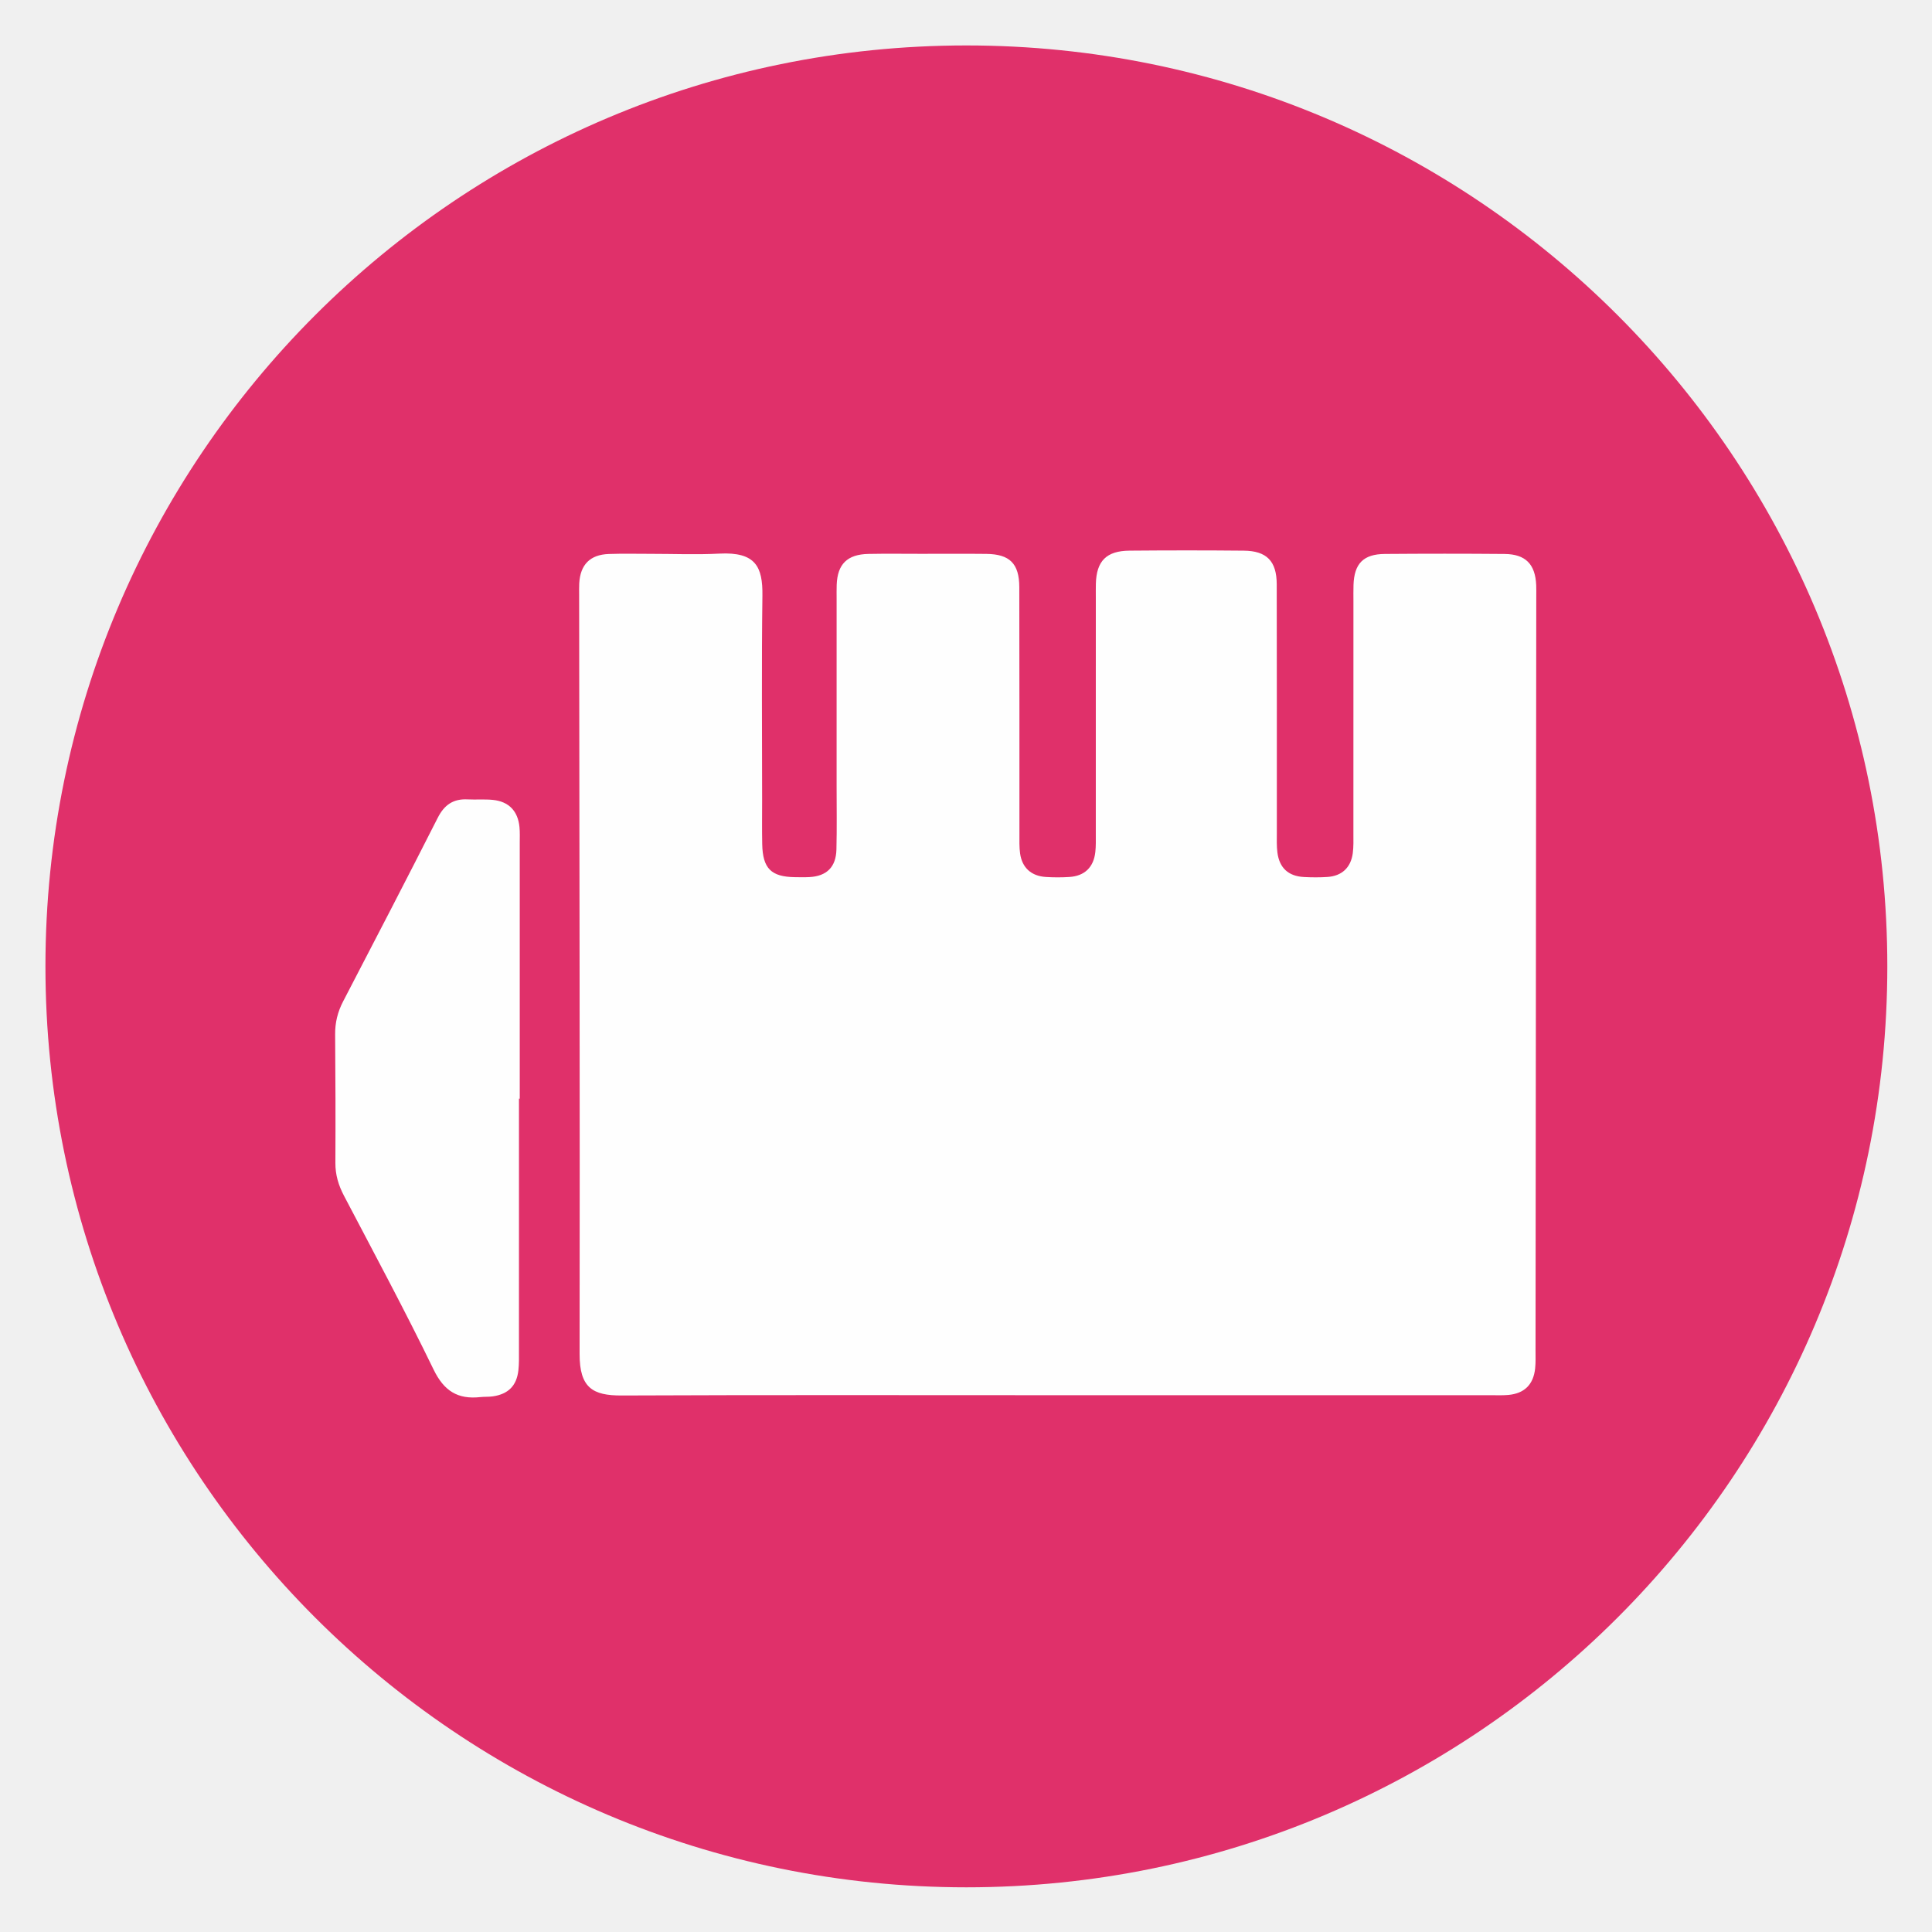
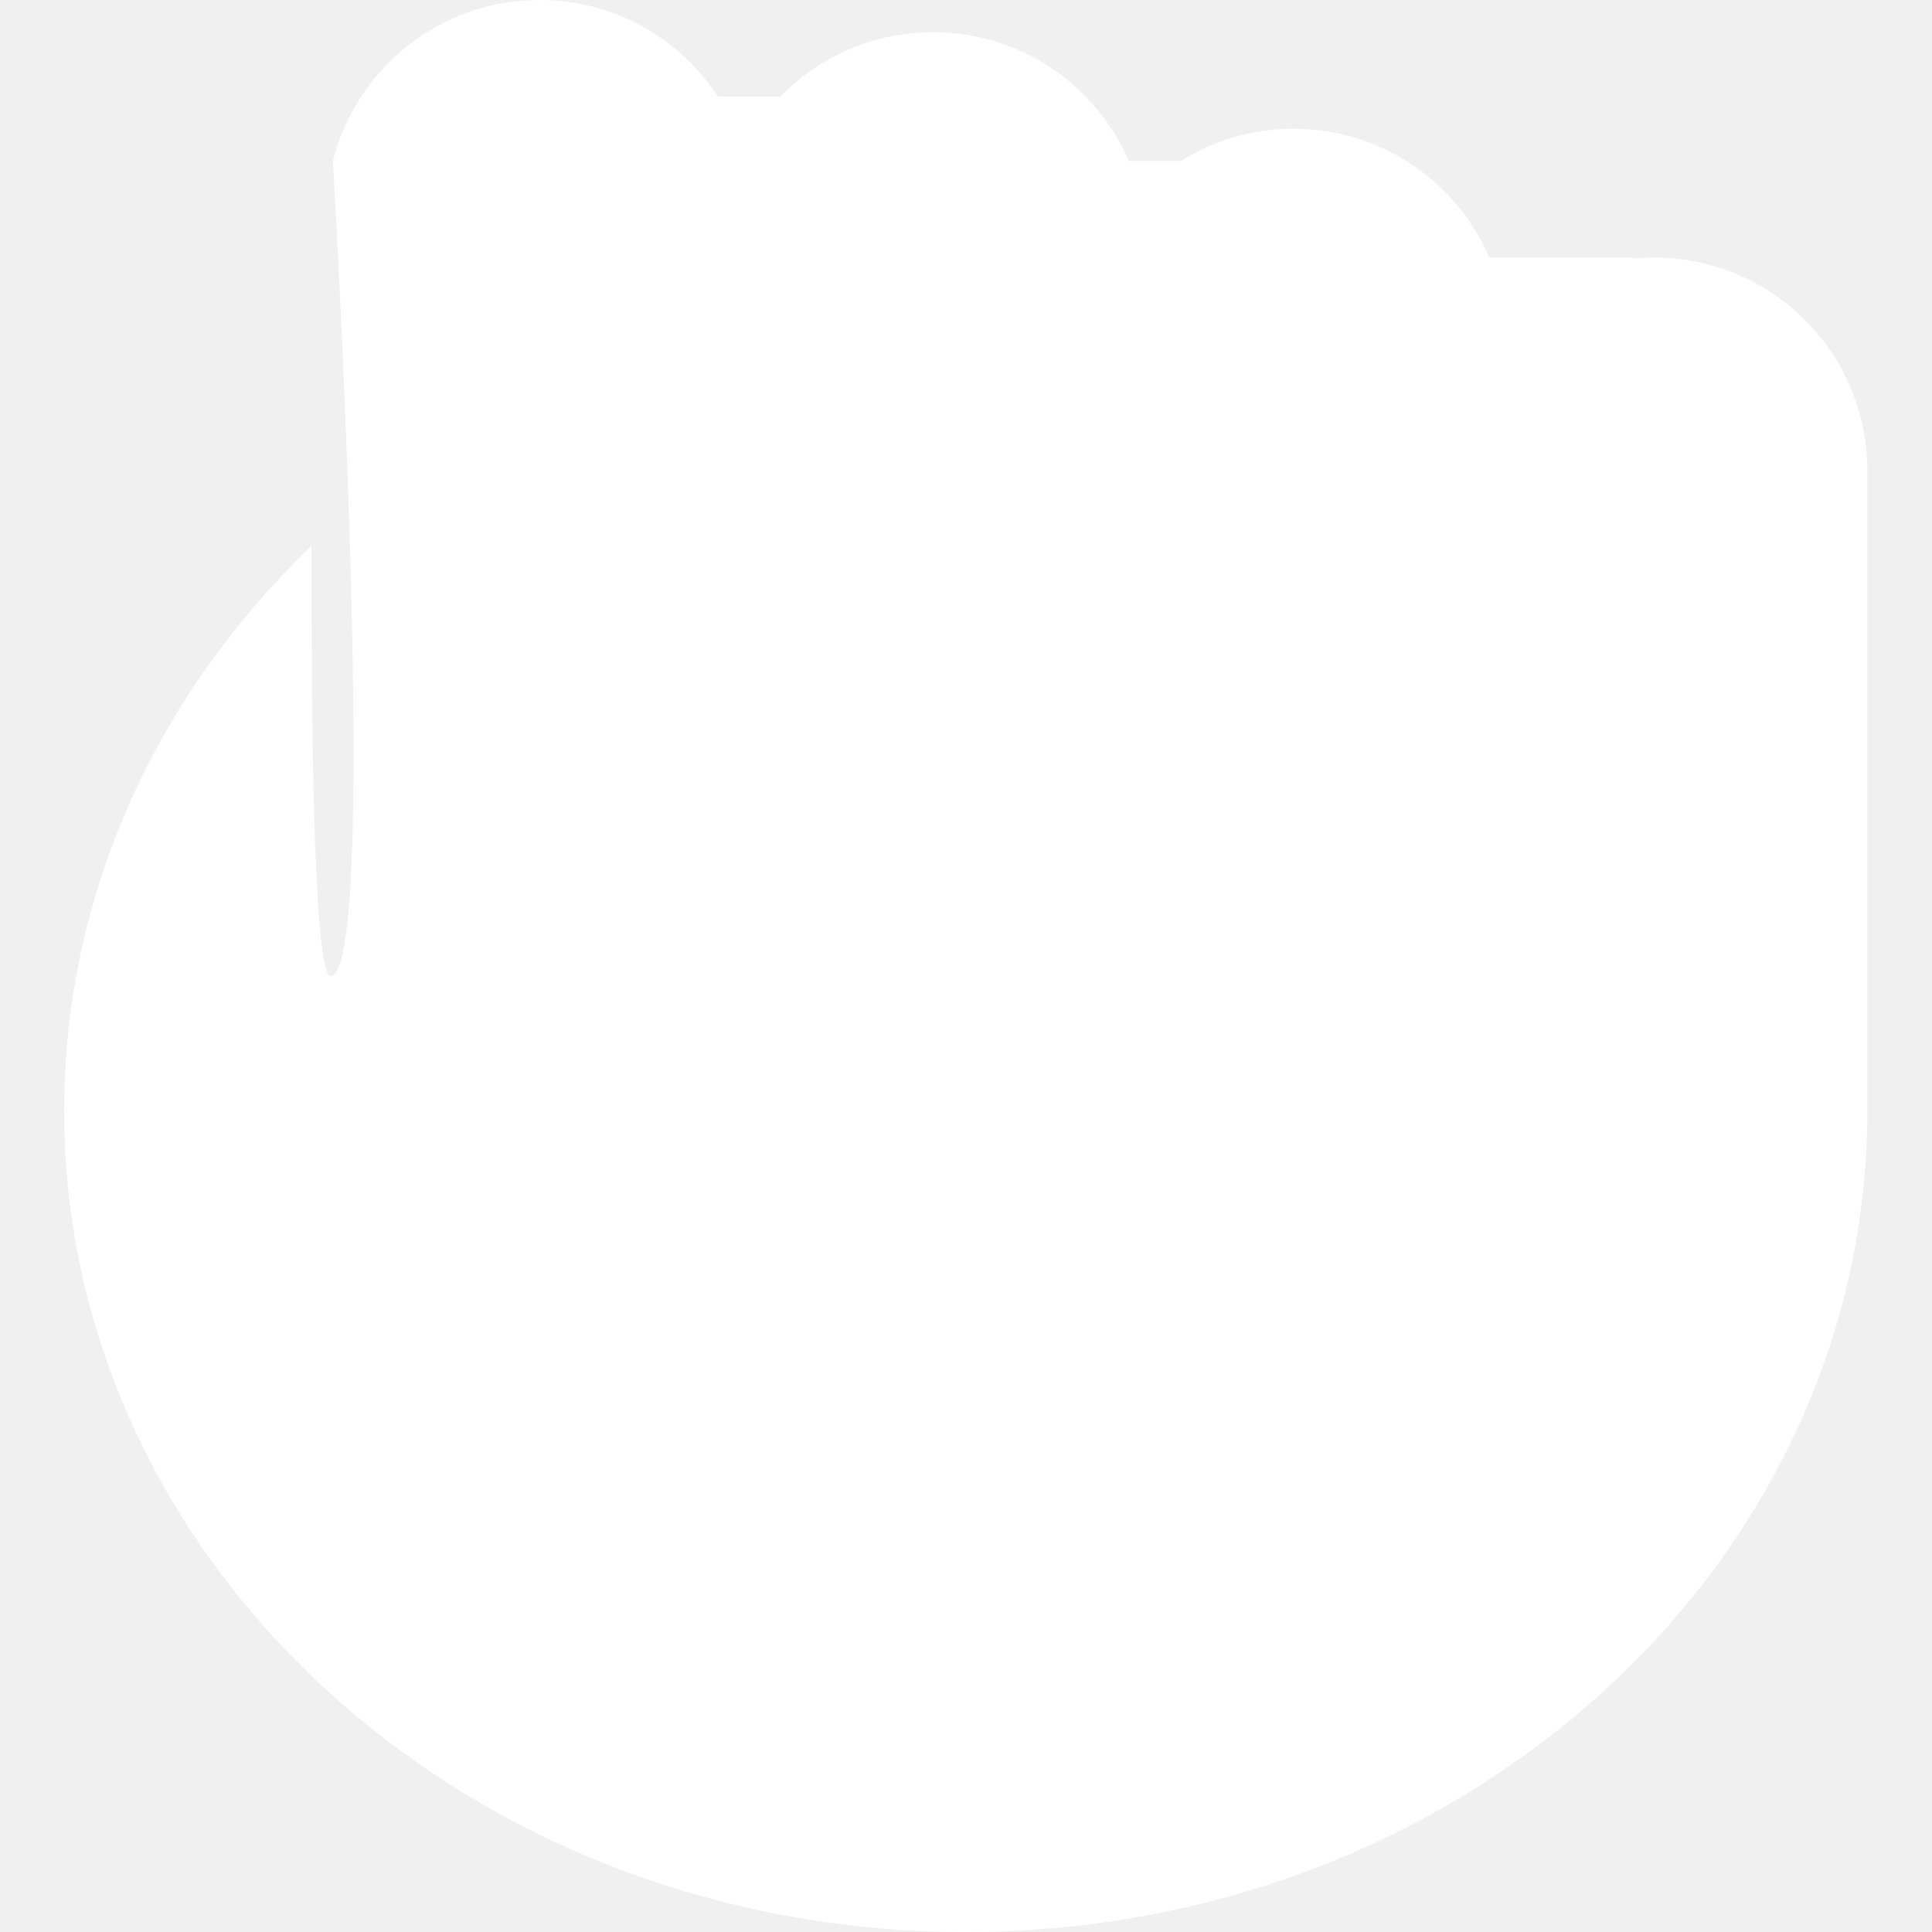
- <svg xmlns="http://www.w3.org/2000/svg" version="1.1" id="Capa_1" x="0px" y="0px" viewBox="0 0 255.1 255.1" style="enable-background:new 0 0 255.1 255.1;" xml:space="preserve">
-   <style type="text/css">
- 	.st0{fill:#E0306A;}
- 	.st1{fill:#FEFEFE;}
- </style>
-   <circle class="st0" cx="127.6" cy="127.6" r="121.6" />
-   <g>
-     <path class="st1" d="M139.536,184.222c-19.152,0-38.304-0.046-57.456,0.038c-3.814,0.017-5.556-1.013-5.55-5.472   c0.046-33.436-0.026-66.872-0.061-100.309c0-0.479-0.014-0.959,0.012-1.436c0.134-2.483,1.426-3.808,3.906-3.895   c1.833-0.064,3.67-0.019,5.506-0.02c3.032-0.001,6.071,0.127,9.096-0.029c4.797-0.248,5.731,1.749,5.68,5.556   c-0.121,9.016-0.039,18.034-0.039,27.052c0,1.915-0.027,3.831,0.012,5.745c0.066,3.224,1.174,4.325,4.326,4.368   c0.638,0.009,1.278,0.024,1.915-0.011c2.269-0.124,3.499-1.318,3.558-3.633c0.071-2.791,0.024-5.586,0.025-8.379   c0.001-8.219,0-16.439,0.001-24.658c0-0.638-0.013-1.277,0.009-1.915c0.099-2.74,1.398-4.031,4.199-4.085   c2.313-0.045,4.628-0.012,6.942-0.012c2.873,0,5.746-0.023,8.618,0.009c3.082,0.034,4.344,1.271,4.352,4.385   c0.028,10.853,0.011,21.706,0.018,32.558c0.001,0.877-0.035,1.765,0.09,2.628c0.27,1.876,1.474,2.962,3.387,3.087   c1.033,0.067,2.077,0.069,3.11,0.002c2.019-0.129,3.209-1.277,3.435-3.297c0.088-0.79,0.061-1.594,0.062-2.391   c0.003-10.374,0.002-20.748,0.003-31.122c0-0.638-0.011-1.277,0.006-1.915c0.08-2.999,1.392-4.338,4.447-4.364   c5.027-0.043,10.055-0.047,15.082,0.002c3.028,0.03,4.345,1.38,4.352,4.437c0.025,10.933,0.009,21.865,0.014,32.798   c0,0.877-0.038,1.764,0.075,2.629c0.266,2.034,1.454,3.119,3.502,3.228c1.034,0.055,2.078,0.062,3.111-0.008   c1.896-0.129,3.083-1.236,3.338-3.131c0.116-0.864,0.083-1.752,0.083-2.629c0.005-10.214,0.003-20.429,0.004-30.643   c0-0.718-0.014-1.437,0.01-2.154c0.094-2.82,1.305-4.071,4.14-4.093c5.266-0.041,10.534-0.044,15.8,0.002   c2.78,0.024,4.063,1.349,4.184,4.119c0.021,0.478,0.008,0.957,0.008,1.436c-0.031,33.197-0.063,66.394-0.097,99.591   c-0.001,0.798,0.033,1.602-0.051,2.392c-0.227,2.139-1.423,3.316-3.552,3.506c-0.792,0.071-1.595,0.031-2.393,0.031   C177.68,184.222,158.608,184.222,139.536,184.222z" />
-     <path class="st1" d="M68.526,145.065c0,11.082,0.001,22.164-0.003,33.246c0,0.876,0.023,1.76-0.075,2.628   c-0.23,2.031-1.329,3.134-3.367,3.435c-0.549,0.081-1.116,0.036-1.669,0.097c-2.966,0.325-4.786-0.8-6.159-3.633   c-3.755-7.743-7.837-15.329-11.835-22.954c-0.722-1.378-1.142-2.756-1.134-4.324c0.028-5.66,0.014-11.321-0.033-16.982   c-0.013-1.559,0.335-2.97,1.054-4.352c4.191-8.063,8.38-16.127,12.487-24.232c0.871-1.719,2.053-2.54,3.95-2.443   c1.113,0.057,2.239-0.044,3.344,0.068c2.095,0.212,3.298,1.468,3.504,3.571c0.07,0.711,0.037,1.434,0.037,2.151   c0.002,11.242,0.001,22.483,0.001,33.725C68.594,145.065,68.56,145.065,68.526,145.065z" />
-   </g>
+ <svg xmlns="http://www.w3.org/2000/svg" width="512" height="512" viewBox="0 0 512 512" fill="none">
+   <path fill-rule="evenodd" clip-rule="evenodd" d="M88.234 42.566C94.43 18.101 116.593 0 142.983 0C162.778 0 180.195 10.185 190.279 25.6H206.792C217.051 15.072 231.384 8.533 247.245 8.533C270.499 8.533 290.471 22.588 299.129 42.667H312.954C321.617 37.258 331.853 34.133 342.818 34.133C366.073 34.133 386.044 48.188 394.702 68.267H432.297C432.618 68.267 432.919 68.353 433.178 68.504C434.895 68.347 436.634 68.267 438.391 68.267C469.582 68.267 494.866 93.551 494.866 124.742V294.086L494.867 294.4L494.866 294.714V297.153C494.866 298.186 494.838 299.215 494.782 300.239C491.384 417.717 385.749 512 255.933 512C123.974 512 17 414.577 17 294.4C17 236.391 41.925 183.683 82.553 144.675C82.452 201.228 83.407 259.694 87.811 258.691C99.601 256.003 90.389 80.84 88.234 42.566Z" fill="white" />
</svg>
